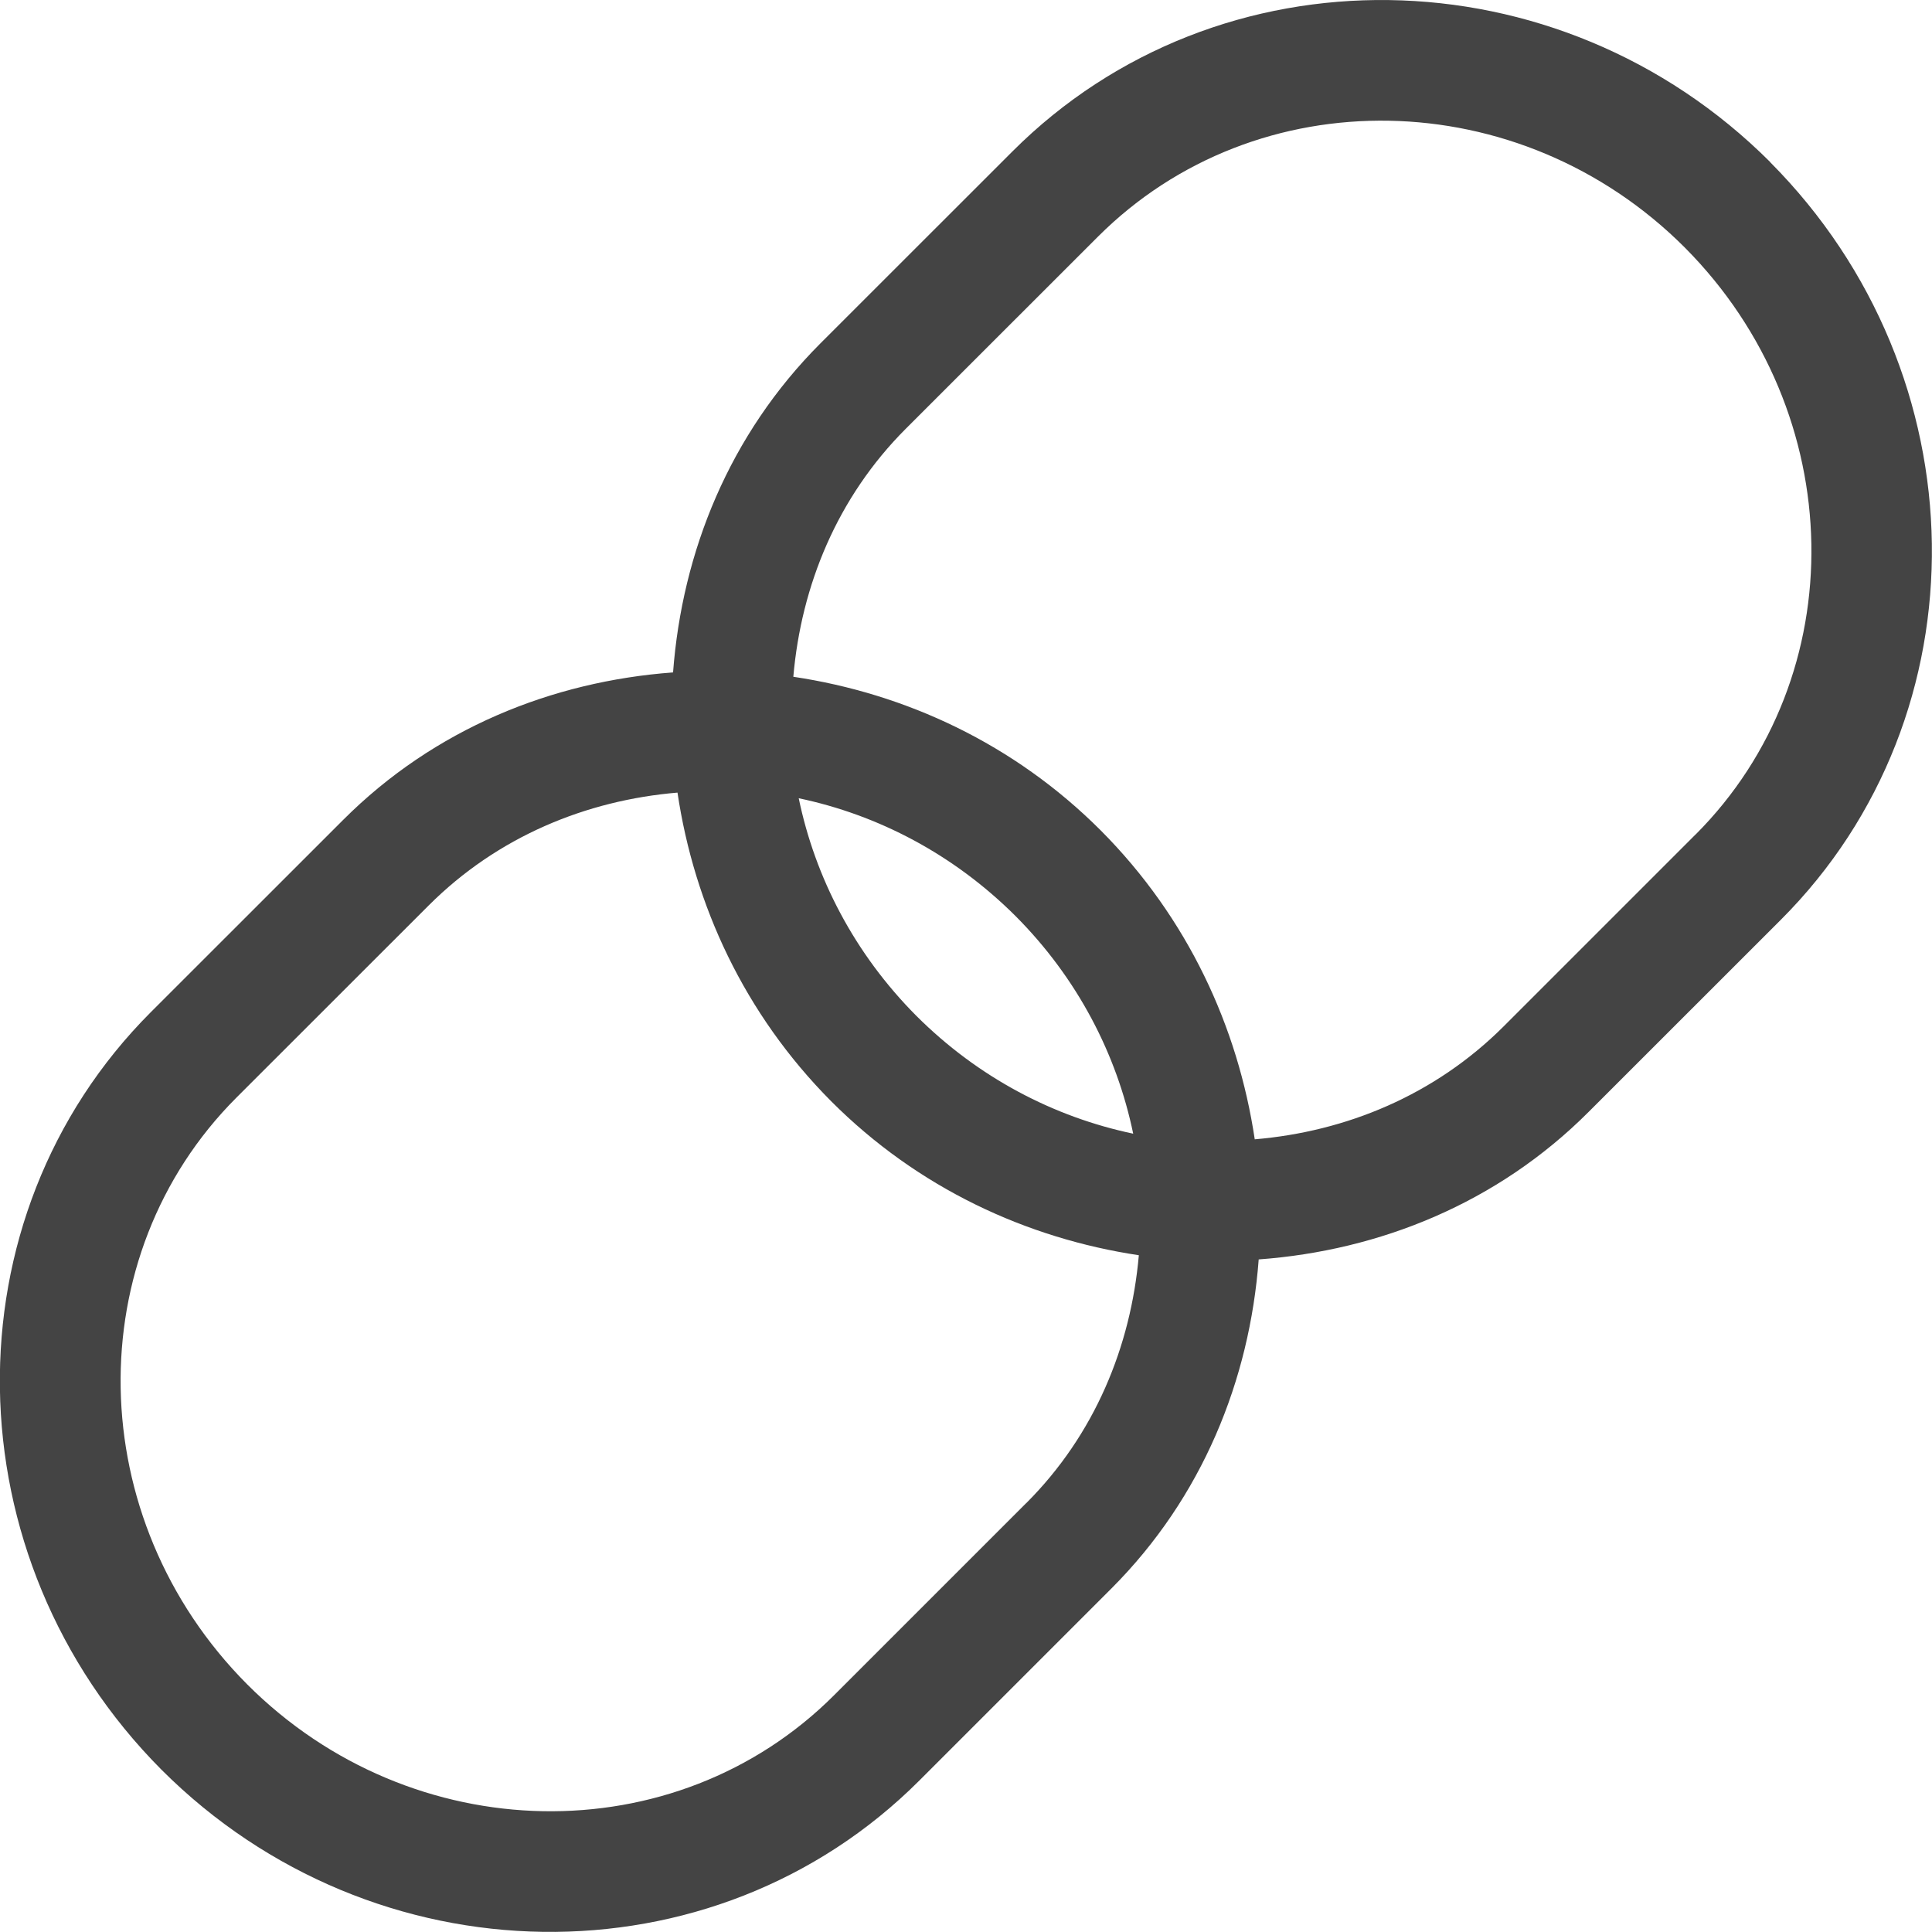
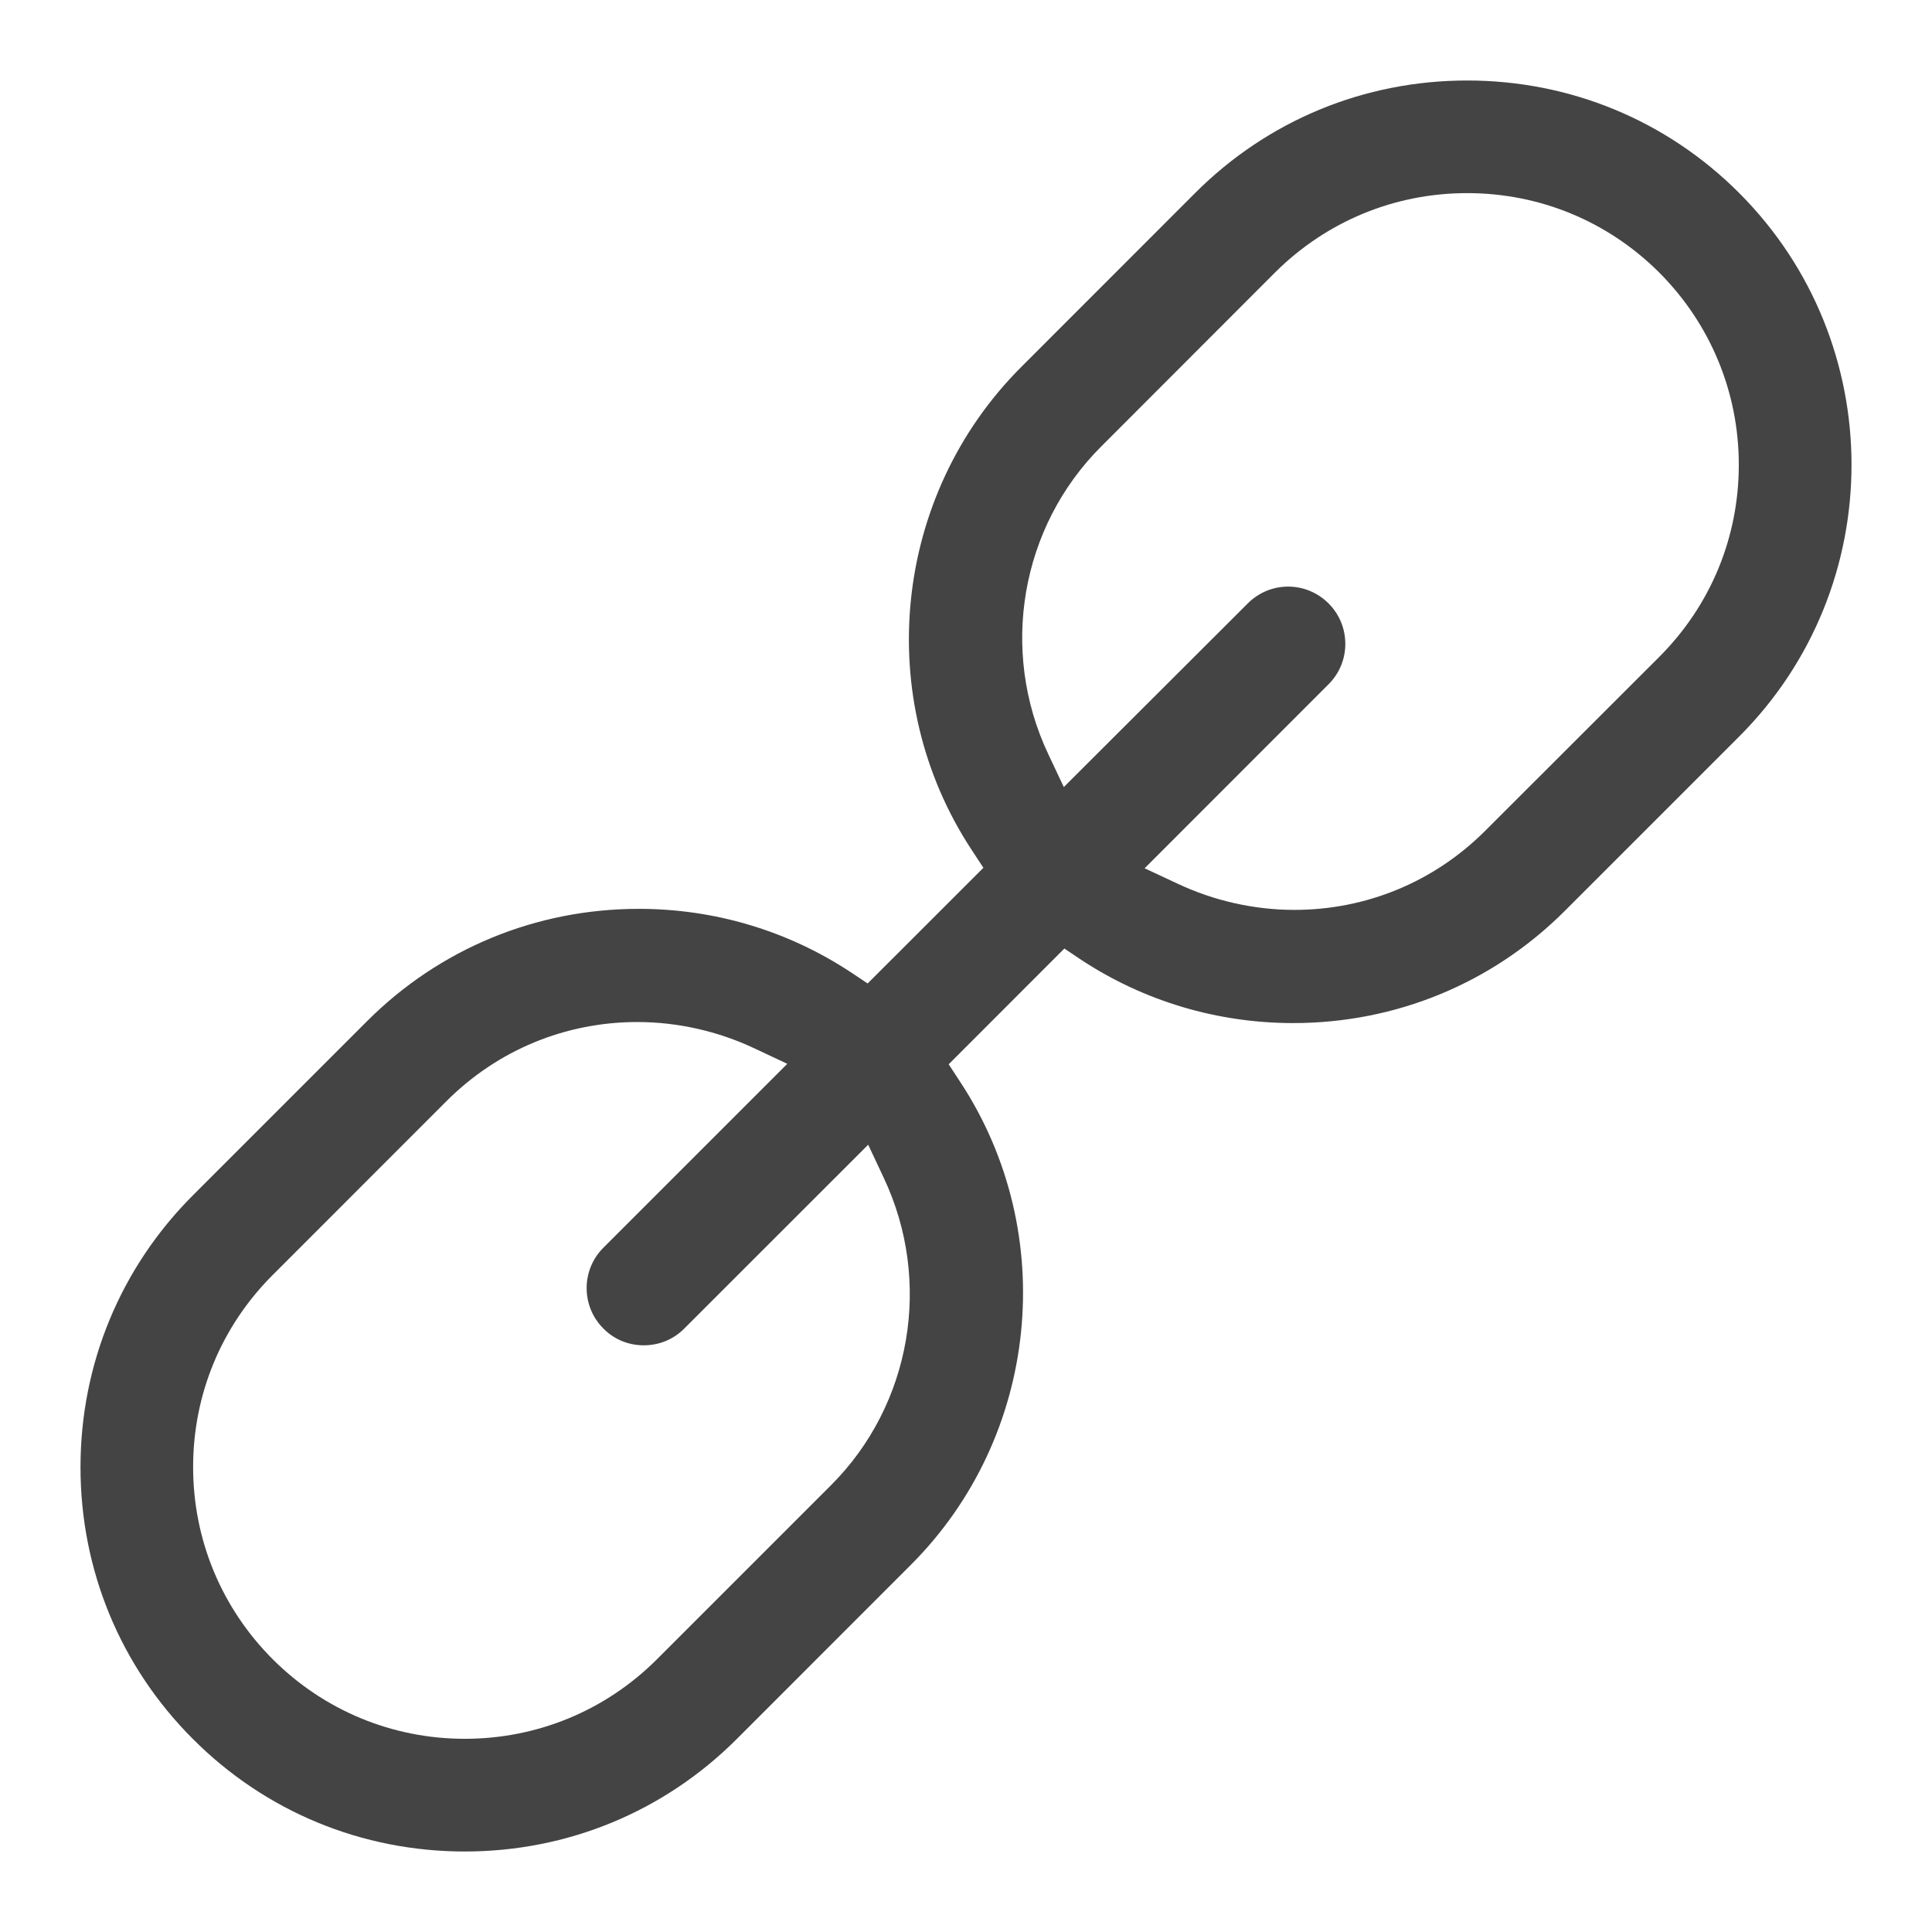
<svg xmlns="http://www.w3.org/2000/svg" version="1.1" width="24" height="24" viewBox="0 0 24 24">
-   <path fill="#444" d="M21.991 2.014c-2.633-2.632-6.855-2.692-9.414-0.133l-2.387 2.386c-1.128 1.13-1.716 2.586-1.829 4.086-1.503 0.111-2.966 0.699-4.099 1.833l-2.387 2.386c-2.553 2.553-2.494 6.776 0.132 9.413 2.633 2.632 6.855 2.692 9.414 0.133l2.386-2.386c1.128-1.13 1.716-2.587 1.829-4.087 1.503-0.11 2.967-0.699 4.099-1.833l2.387-2.386c2.553-2.552 2.494-6.772-0.132-9.411zM12.748 18.672l-2.386 2.386c-1.974 1.974-5.245 1.914-7.291-0.134-2.046-2.055-2.102-5.322-0.132-7.291l2.387-2.386c0.855-0.854 1.954-1.305 3.090-1.401 0.208 1.395 0.829 2.748 1.909 3.834 1.080 1.082 2.432 1.704 3.822 1.913-0.099 1.133-0.548 2.229-1.398 3.079zM9.922 9.916c0.983 0.206 1.923 0.695 2.694 1.464 0.771 0.774 1.257 1.719 1.461 2.703-0.982-0.206-1.923-0.694-2.694-1.464-0.77-0.774-1.257-1.719-1.461-2.703zM21.063 10.366l-2.386 2.386c-0.855 0.853-1.954 1.305-3.090 1.401-0.209-1.395-0.83-2.748-1.91-3.834-1.080-1.082-2.431-1.704-3.822-1.912 0.098-1.133 0.546-2.229 1.396-3.080l2.387-2.386c1.974-1.974 5.245-1.914 7.291 0.134 2.046 2.055 2.102 5.322 0.134 7.292z" />
+   <path fill="#444" d="M5.773 23c-1.277 0-2.477-0.496-3.376-1.397-0.901-0.9-1.397-2.099-1.397-3.377 0-1.277 0.496-2.477 1.397-3.378l2.162-2.162c0.901-0.901 2.1-1.396 3.377-1.396 0.939 0 1.848 0.271 2.626 0.783l0.216 0.144 1.438-1.437-0.143-0.218c-1.241-1.883-0.983-4.408 0.613-6.003l2.161-2.162c0.902-0.902 2.101-1.397 3.379-1.397 1.277 0 2.477 0.495 3.377 1.396 1.863 1.862 1.863 4.894 0 6.755l-2.162 2.162c-0.9 0.901-2.1 1.396-3.377 1.396v0c-0.939 0-1.848-0.271-2.626-0.781l-0.216-0.145-1.437 1.438 0.142 0.217c1.24 1.885 0.982 4.409-0.613 6.002l-2.161 2.162c-0.902 0.902-2.101 1.398-3.38 1.398zM7.918 12.696c-0.896 0-1.737 0.349-2.37 0.981l-2.16 2.161c-0.638 0.637-0.989 1.484-0.989 2.386s0.352 1.75 0.989 2.388c0.638 0.637 1.486 0.988 2.386 0.988 0.901 0 1.749-0.351 2.386-0.987l2.162-2.162c1-0.998 1.264-2.533 0.656-3.82l-0.193-0.411-2.285 2.284c-0.134 0.135-0.313 0.208-0.503 0.208s-0.368-0.073-0.501-0.208c-0.278-0.277-0.278-0.728 0-1.005l2.284-2.284-0.409-0.192c-0.451-0.213-0.954-0.327-1.453-0.327zM16.002 7.287c0.189 0 0.368 0.075 0.502 0.209s0.208 0.313 0.208 0.503c0 0.189-0.074 0.367-0.208 0.501l-2.285 2.286 0.409 0.191c0.451 0.213 0.953 0.326 1.451 0.326 0.896 0 1.738-0.35 2.37-0.982l2.163-2.161c0.637-0.637 0.988-1.483 0.988-2.386 0-0.9-0.351-1.749-0.988-2.388-0.638-0.637-1.485-0.987-2.387-0.987s-1.749 0.351-2.387 0.987l-2.16 2.162c-1 0.999-1.264 2.534-0.656 3.82l0.193 0.409 2.285-2.281c0.134-0.134 0.312-0.209 0.502-0.209z" />
</svg>
